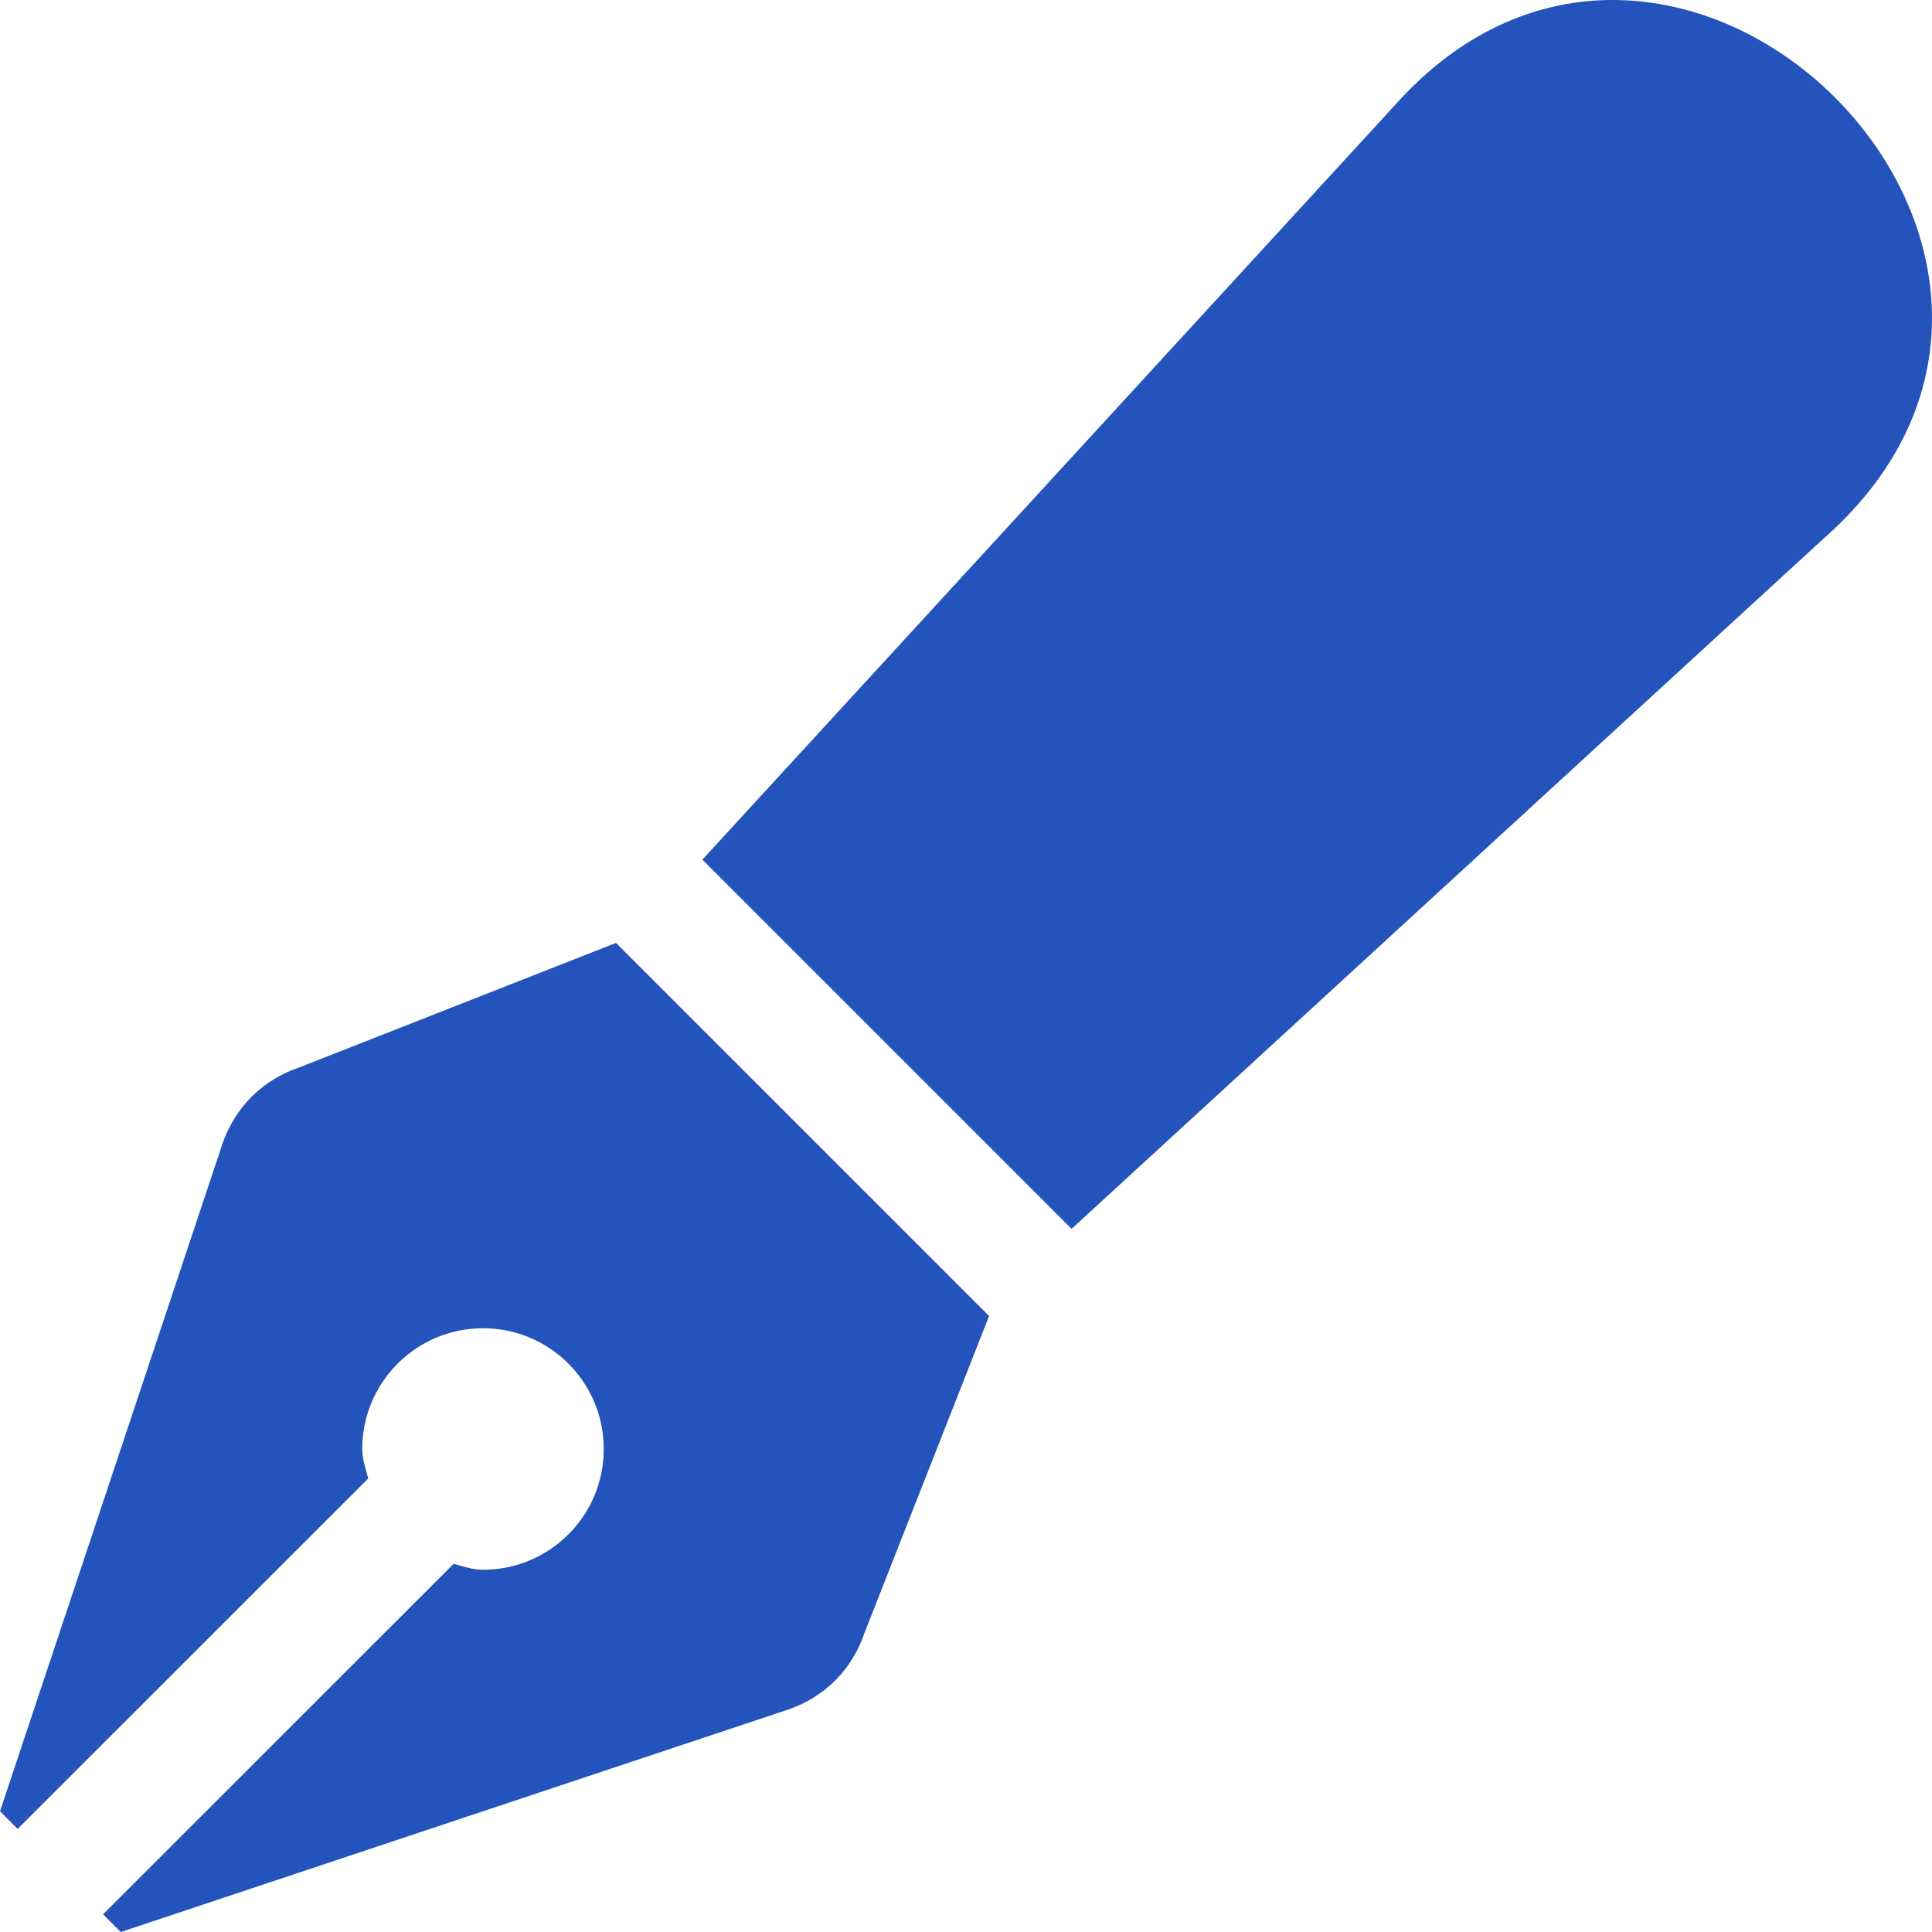
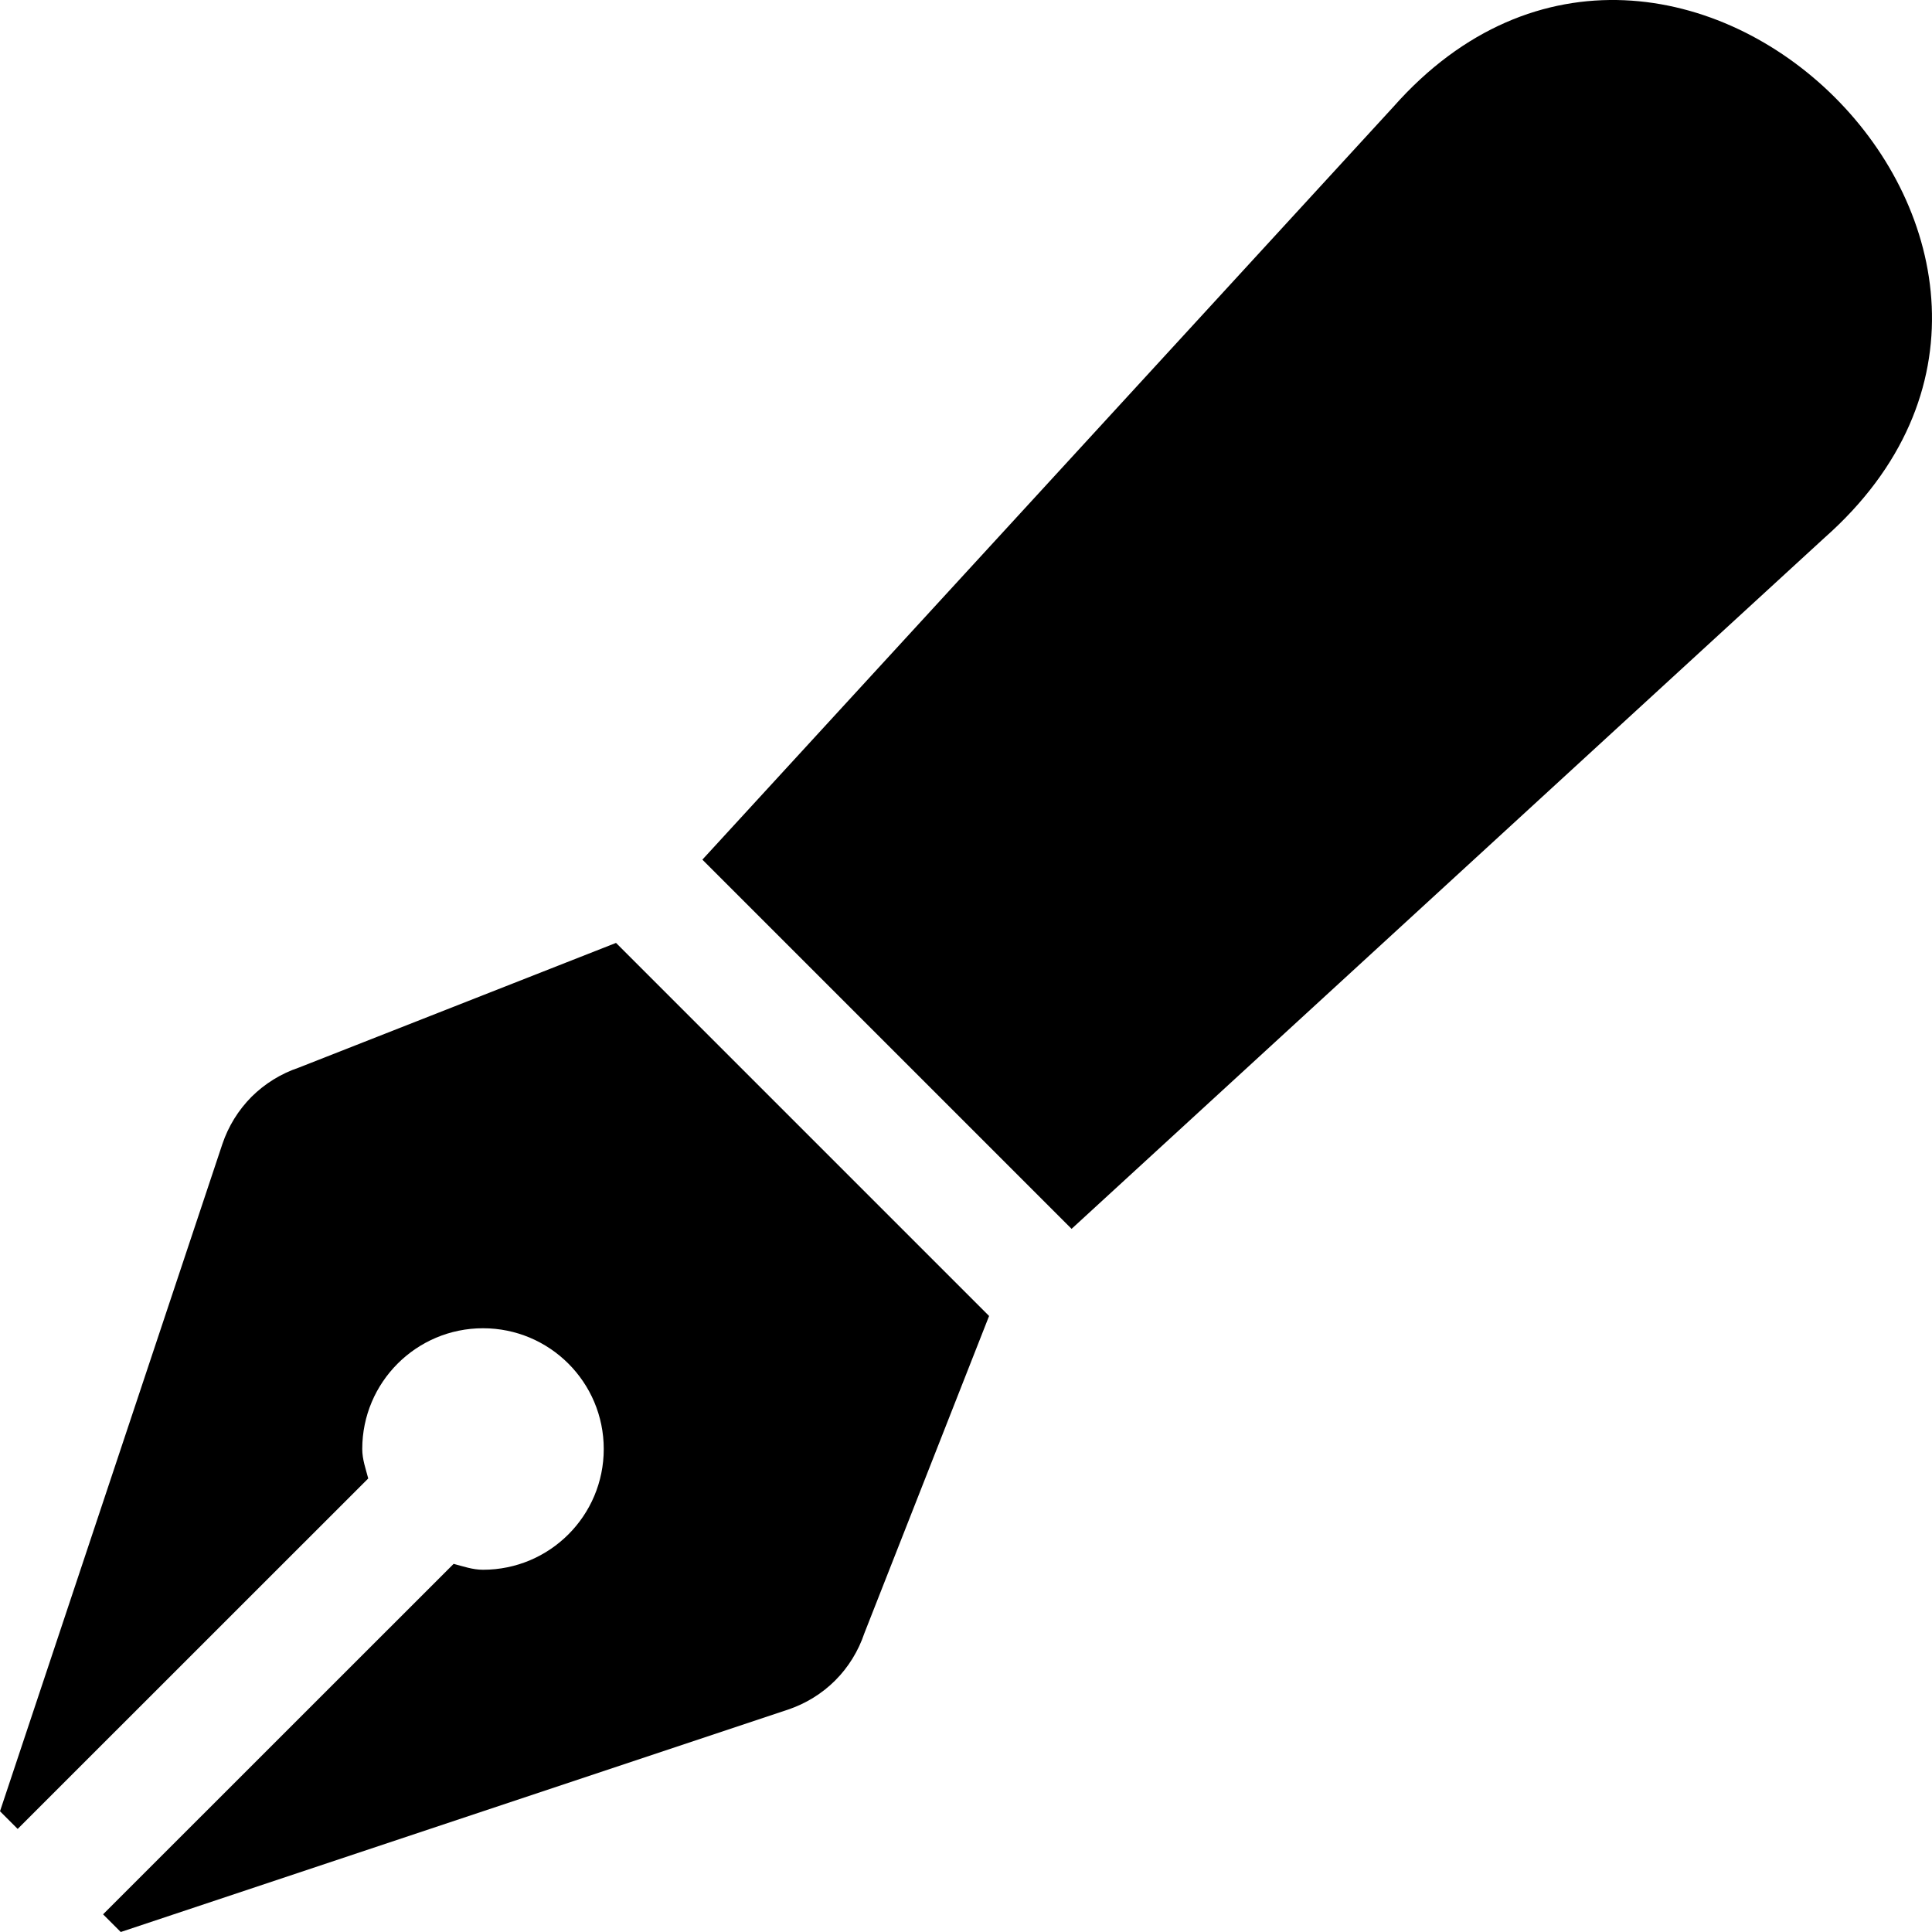
<svg xmlns="http://www.w3.org/2000/svg" width="20" height="20" viewBox="0 0 20 20" fill="none">
-   <path d="M3.093 11.052C2.909 11.114 2.742 11.217 2.604 11.354C2.467 11.492 2.364 11.659 2.302 11.843L0 18.75L0.183 18.933L3.812 15.305C3.786 15.205 3.75 15.108 3.75 15C3.75 14.31 4.31 13.75 5 13.75C5.691 13.75 6.25 14.31 6.25 15C6.25 15.69 5.691 16.25 5 16.25C4.892 16.25 4.796 16.215 4.696 16.189L1.067 19.817L1.25 20L8.157 17.698C8.341 17.636 8.509 17.533 8.646 17.396C8.783 17.259 8.886 17.091 8.948 16.907L10.239 13.623L6.377 9.761L3.093 11.052ZM14.424 1.106L7.271 8.899L11.093 12.721L18.886 5.568C22.203 2.636 17.333 -2.185 14.424 1.106Z" fill="#2353BB" />
+   <path d="M3.093 11.052C2.909 11.114 2.742 11.217 2.604 11.354C2.467 11.492 2.364 11.659 2.302 11.843L0 18.75L0.183 18.933L3.812 15.305C3.786 15.205 3.75 15.108 3.75 15C3.75 14.31 4.31 13.75 5 13.75C5.691 13.75 6.25 14.31 6.25 15C6.25 15.69 5.691 16.25 5 16.25C4.892 16.25 4.796 16.215 4.696 16.189L1.067 19.817L1.25 20L8.157 17.698C8.341 17.636 8.509 17.533 8.646 17.396C8.783 17.259 8.886 17.091 8.948 16.907L10.239 13.623L6.377 9.761L3.093 11.052ZM14.424 1.106L7.271 8.899L11.093 12.721L18.886 5.568C22.203 2.636 17.333 -2.185 14.424 1.106Z" fill="#000" />
</svg>
